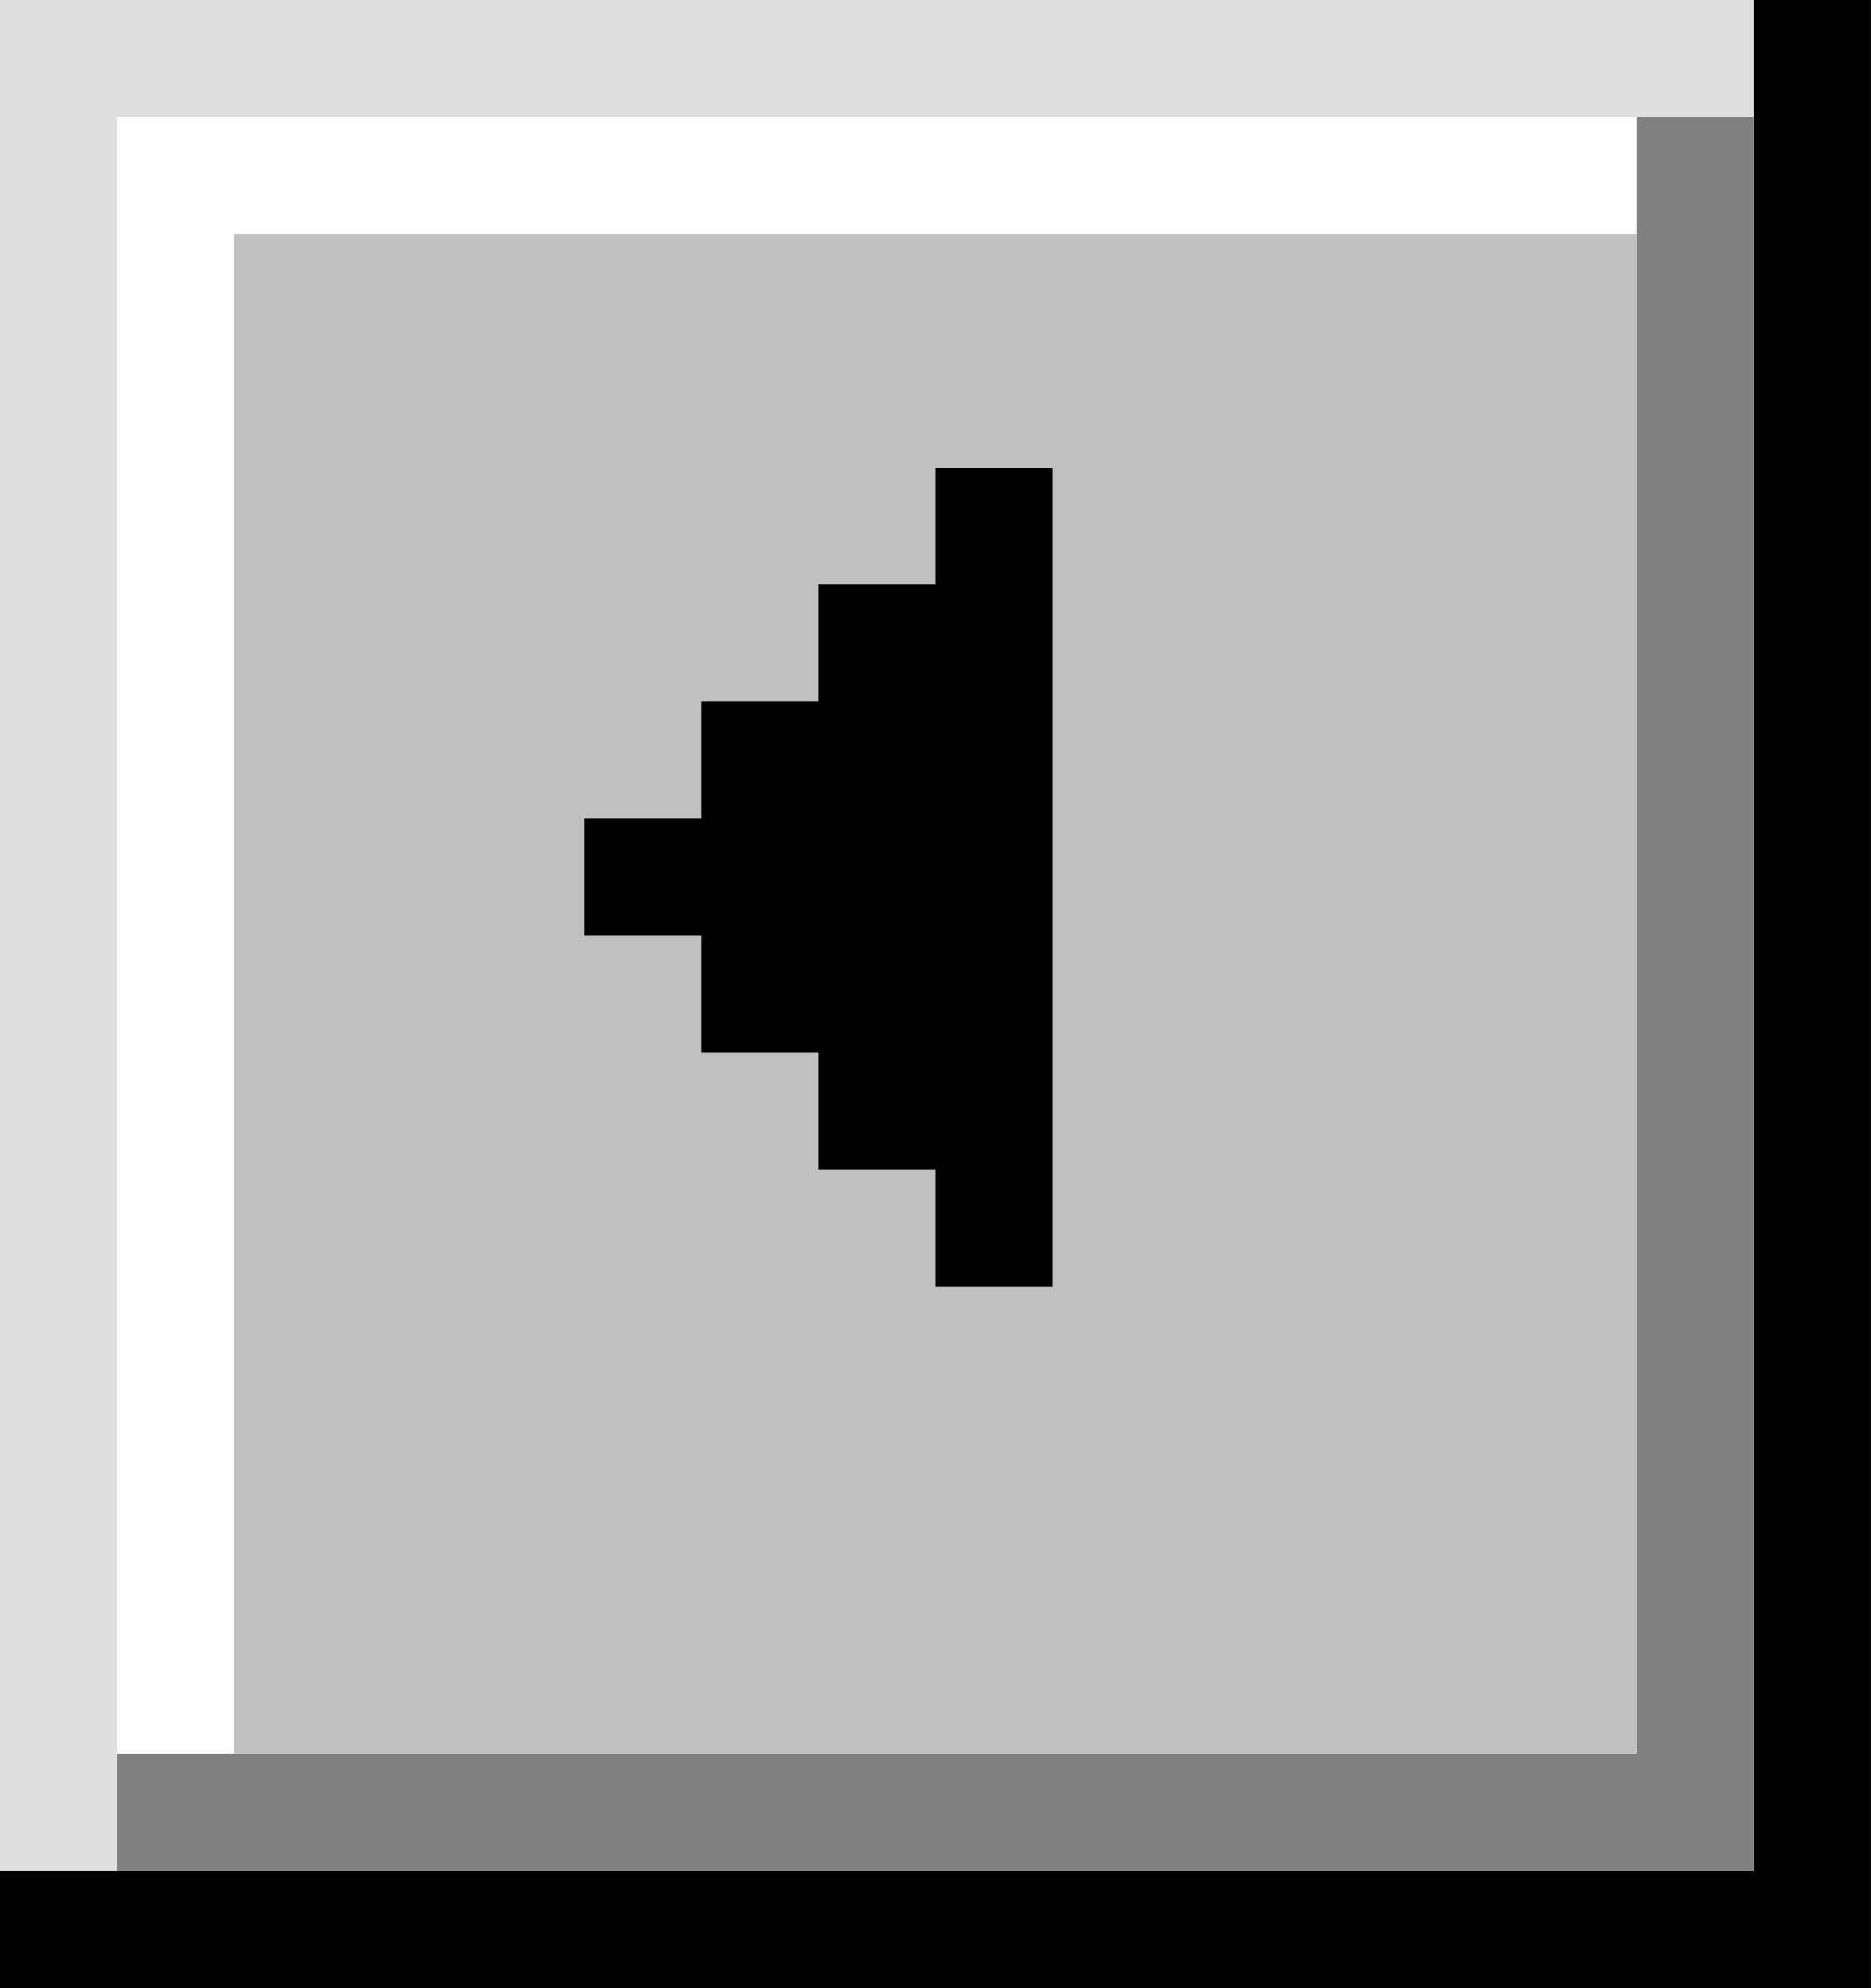
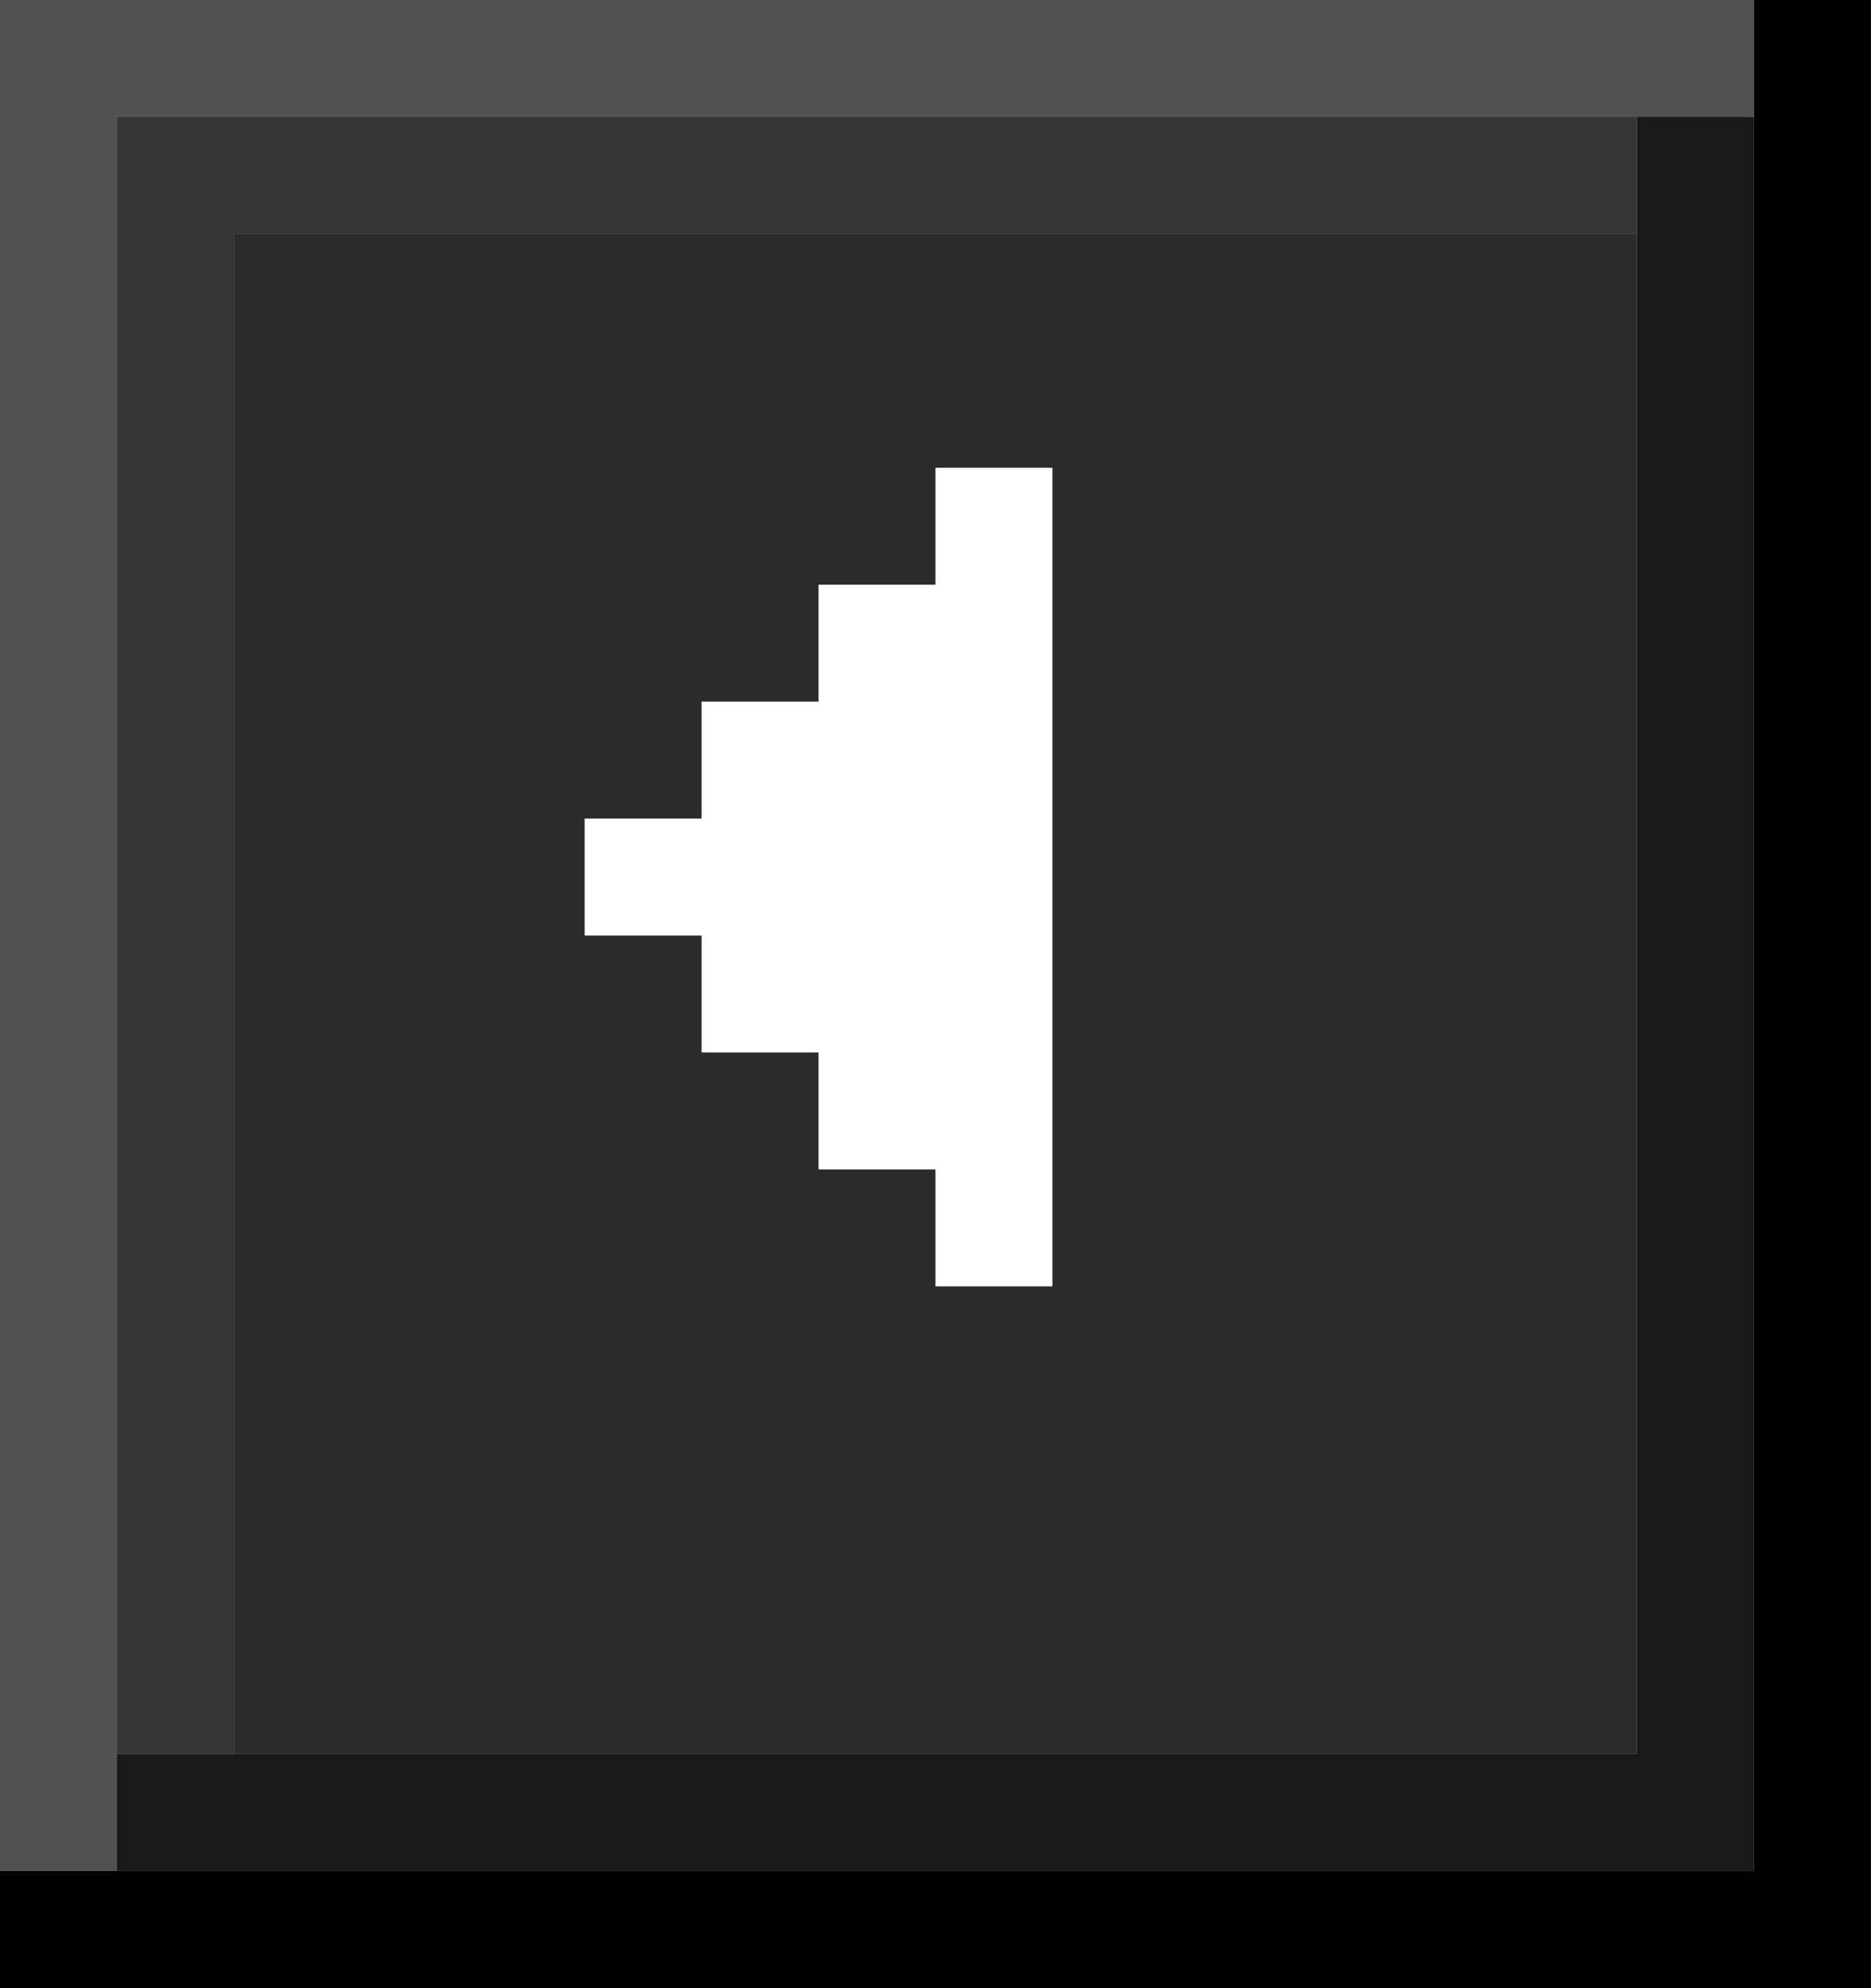
- <svg xmlns="http://www.w3.org/2000/svg" width="16" height="17" viewBox="0 0 16 17" fill="none">
-   <path fill-rule="evenodd" clip-rule="evenodd" d="M15 0H0V1V16H1V1H15V0Z" fill="#DFDFDF" />
-   <path fill-rule="evenodd" clip-rule="evenodd" d="M2 1H1V15H2V2H14V1H2Z" fill="white" />
-   <path fill-rule="evenodd" clip-rule="evenodd" d="M16 17H15H0V16H15V0H16V17Z" fill="black" />
-   <path fill-rule="evenodd" clip-rule="evenodd" d="M15 1H14V15H1V16H14H15V1Z" fill="#808080" />
-   <rect x="2" y="2" width="12" height="13" fill="#C0C0C0" />
-   <path fill-rule="evenodd" clip-rule="evenodd" d="M9 4H8V5H7V6H6V7H5V8H6V9H7V10H8V11H9V4Z" fill="black" />
+ <svg xmlns="http://www.w3.org/2000/svg" width="16" height="17" viewBox="0 0 16 17" fill="none" version="1.1" id="svg5">
+   <defs id="defs5" />
+   <path fill-rule="evenodd" clip-rule="evenodd" d="M15 0H0V1V16H1V1H15V0Z" fill="#DFDFDF" id="path1" style="fill:#525252;fill-opacity:1" />
+   <path fill-rule="evenodd" clip-rule="evenodd" d="M2 1H1V15H2V2H14V1H2Z" fill="white" id="path2" style="fill:#363636;fill-opacity:1" />
+   <path fill-rule="evenodd" clip-rule="evenodd" d="M16 17H15H0V16H15V0H16V17Z" fill="black" id="path3" />
+   <path fill-rule="evenodd" clip-rule="evenodd" d="M15 1H14V15H1V16H14H15V1Z" fill="#808080" id="path4" style="fill:#191919;fill-opacity:1" />
+   <rect x="2" y="2" width="12" height="13" fill="#C0C0C0" id="rect4" style="fill:#2b2b2b;fill-opacity:1" />
+   <path fill-rule="evenodd" clip-rule="evenodd" d="M9 4H8V5H7V6H6V7H5V8H6V9H7V10H8V11H9V4Z" fill="black" id="path5" style="fill:#ffffff;fill-opacity:1" />
</svg>
